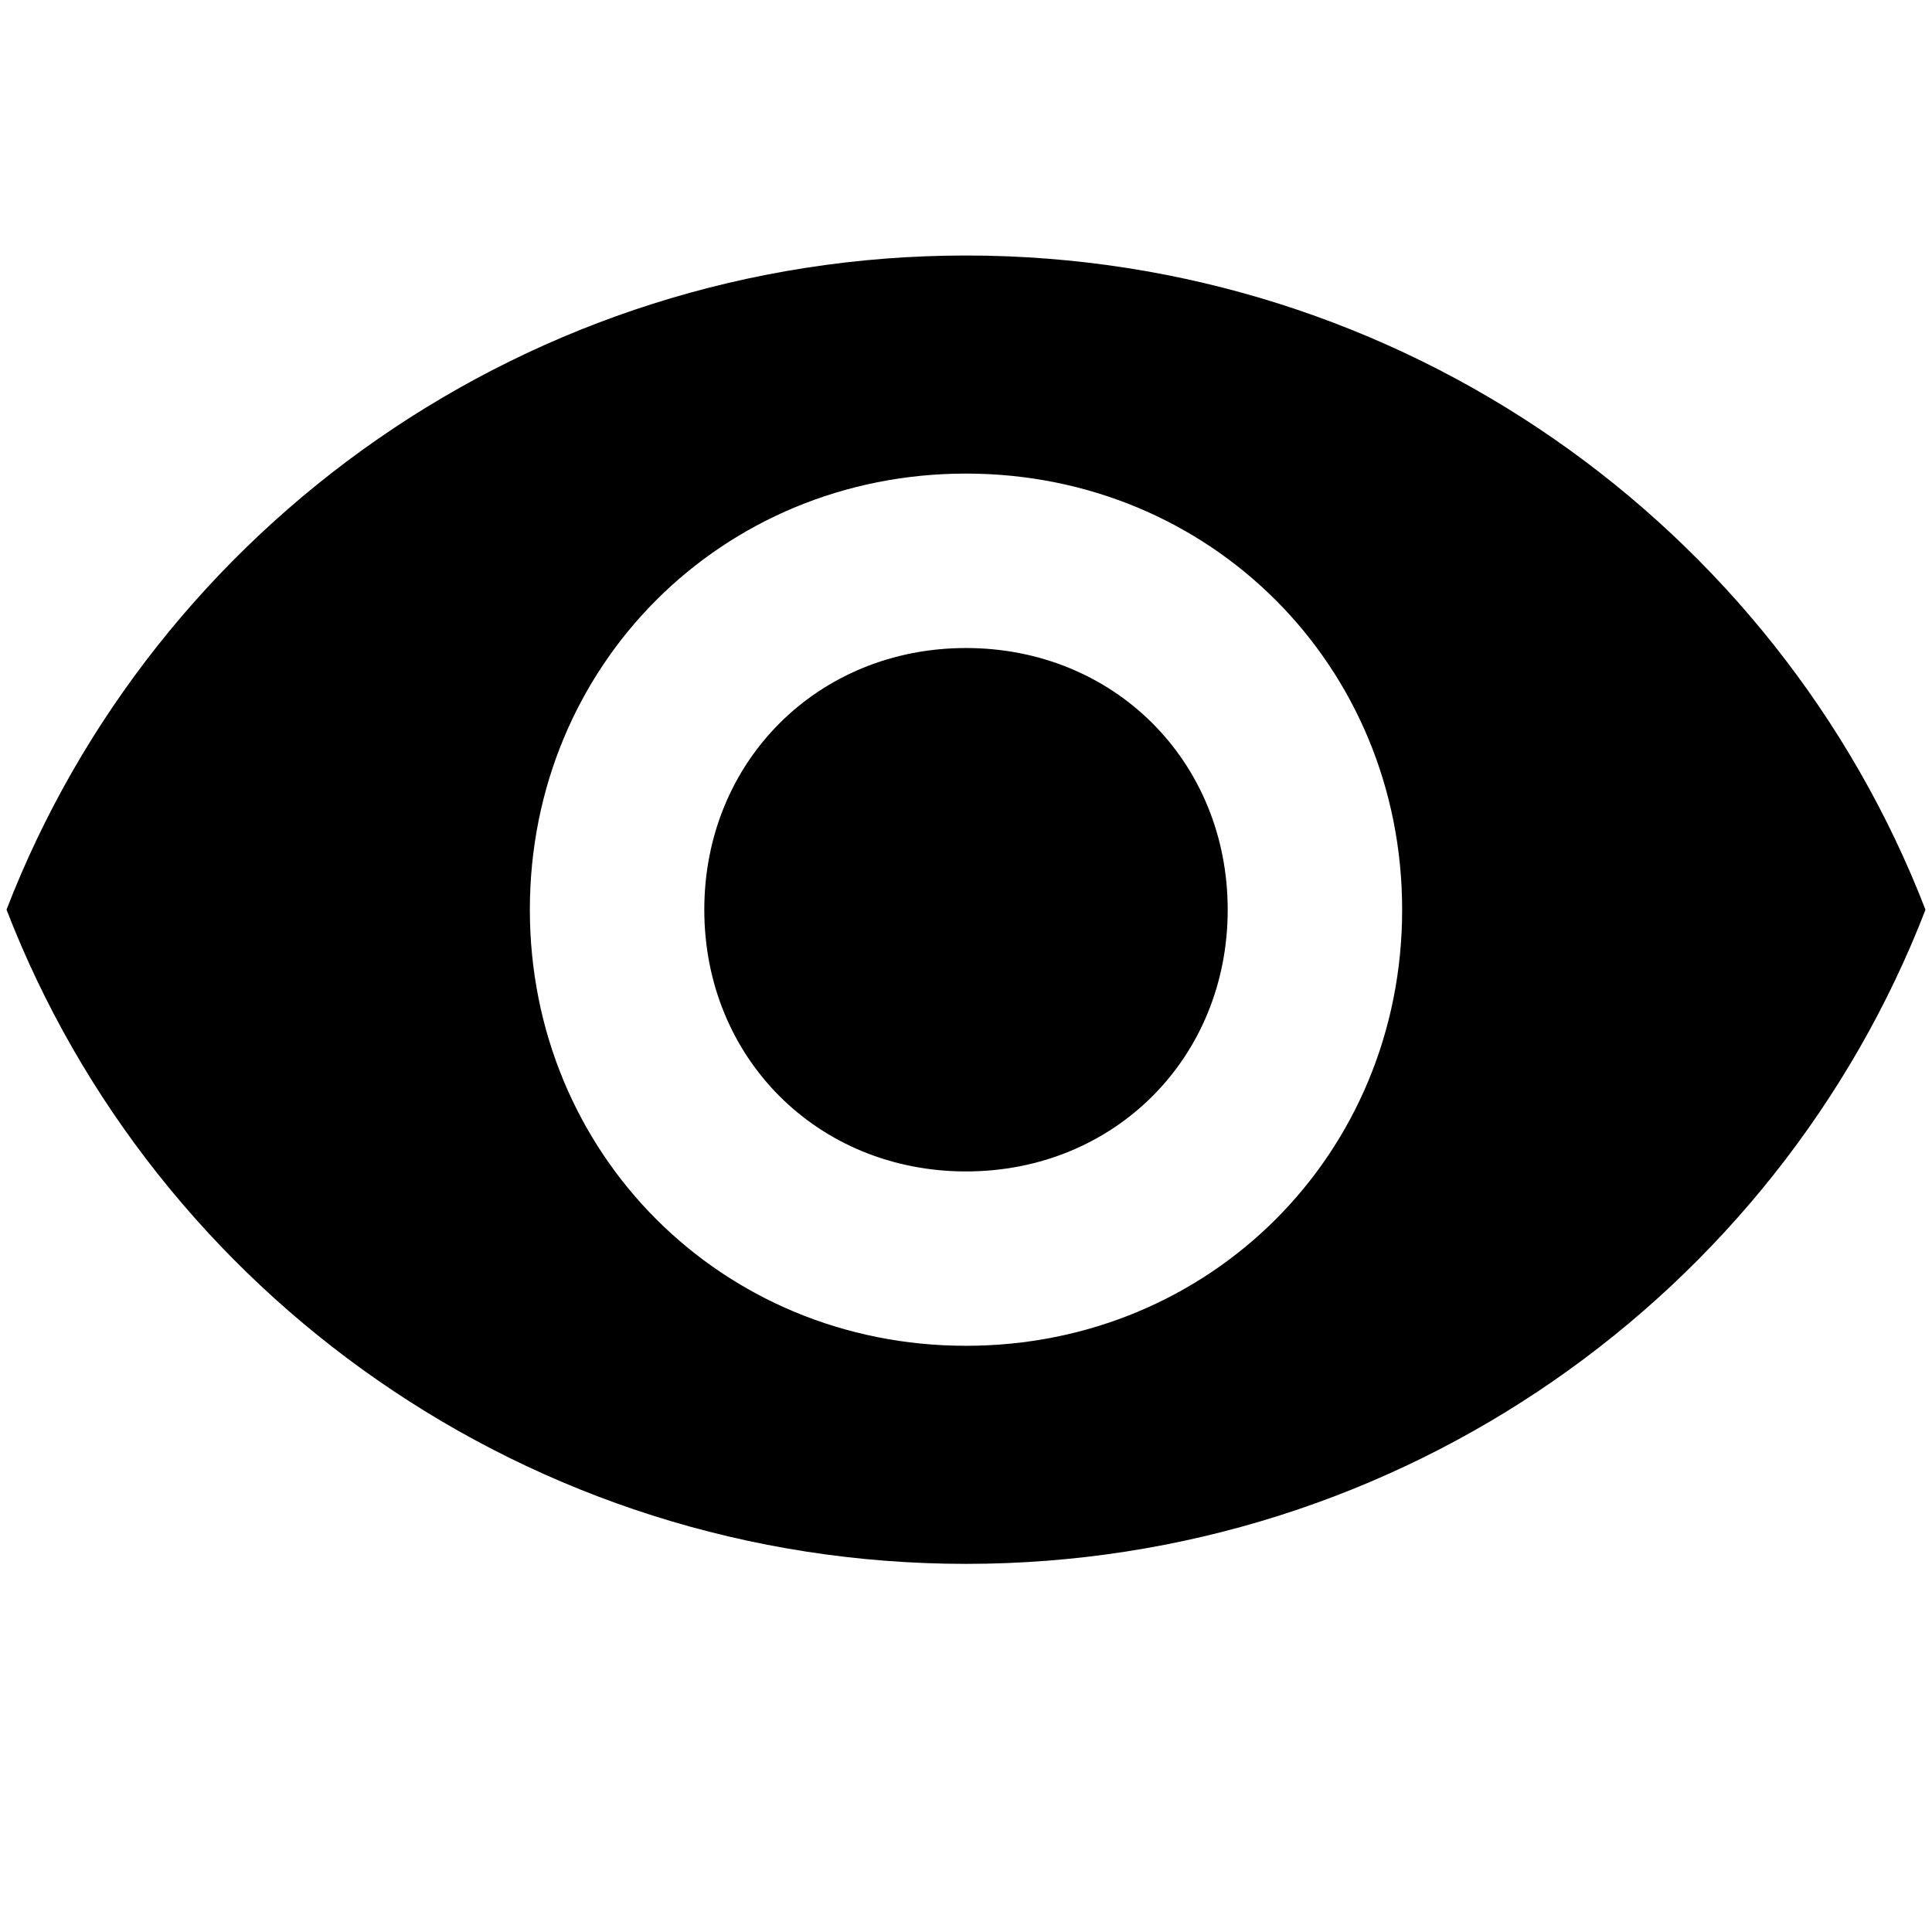
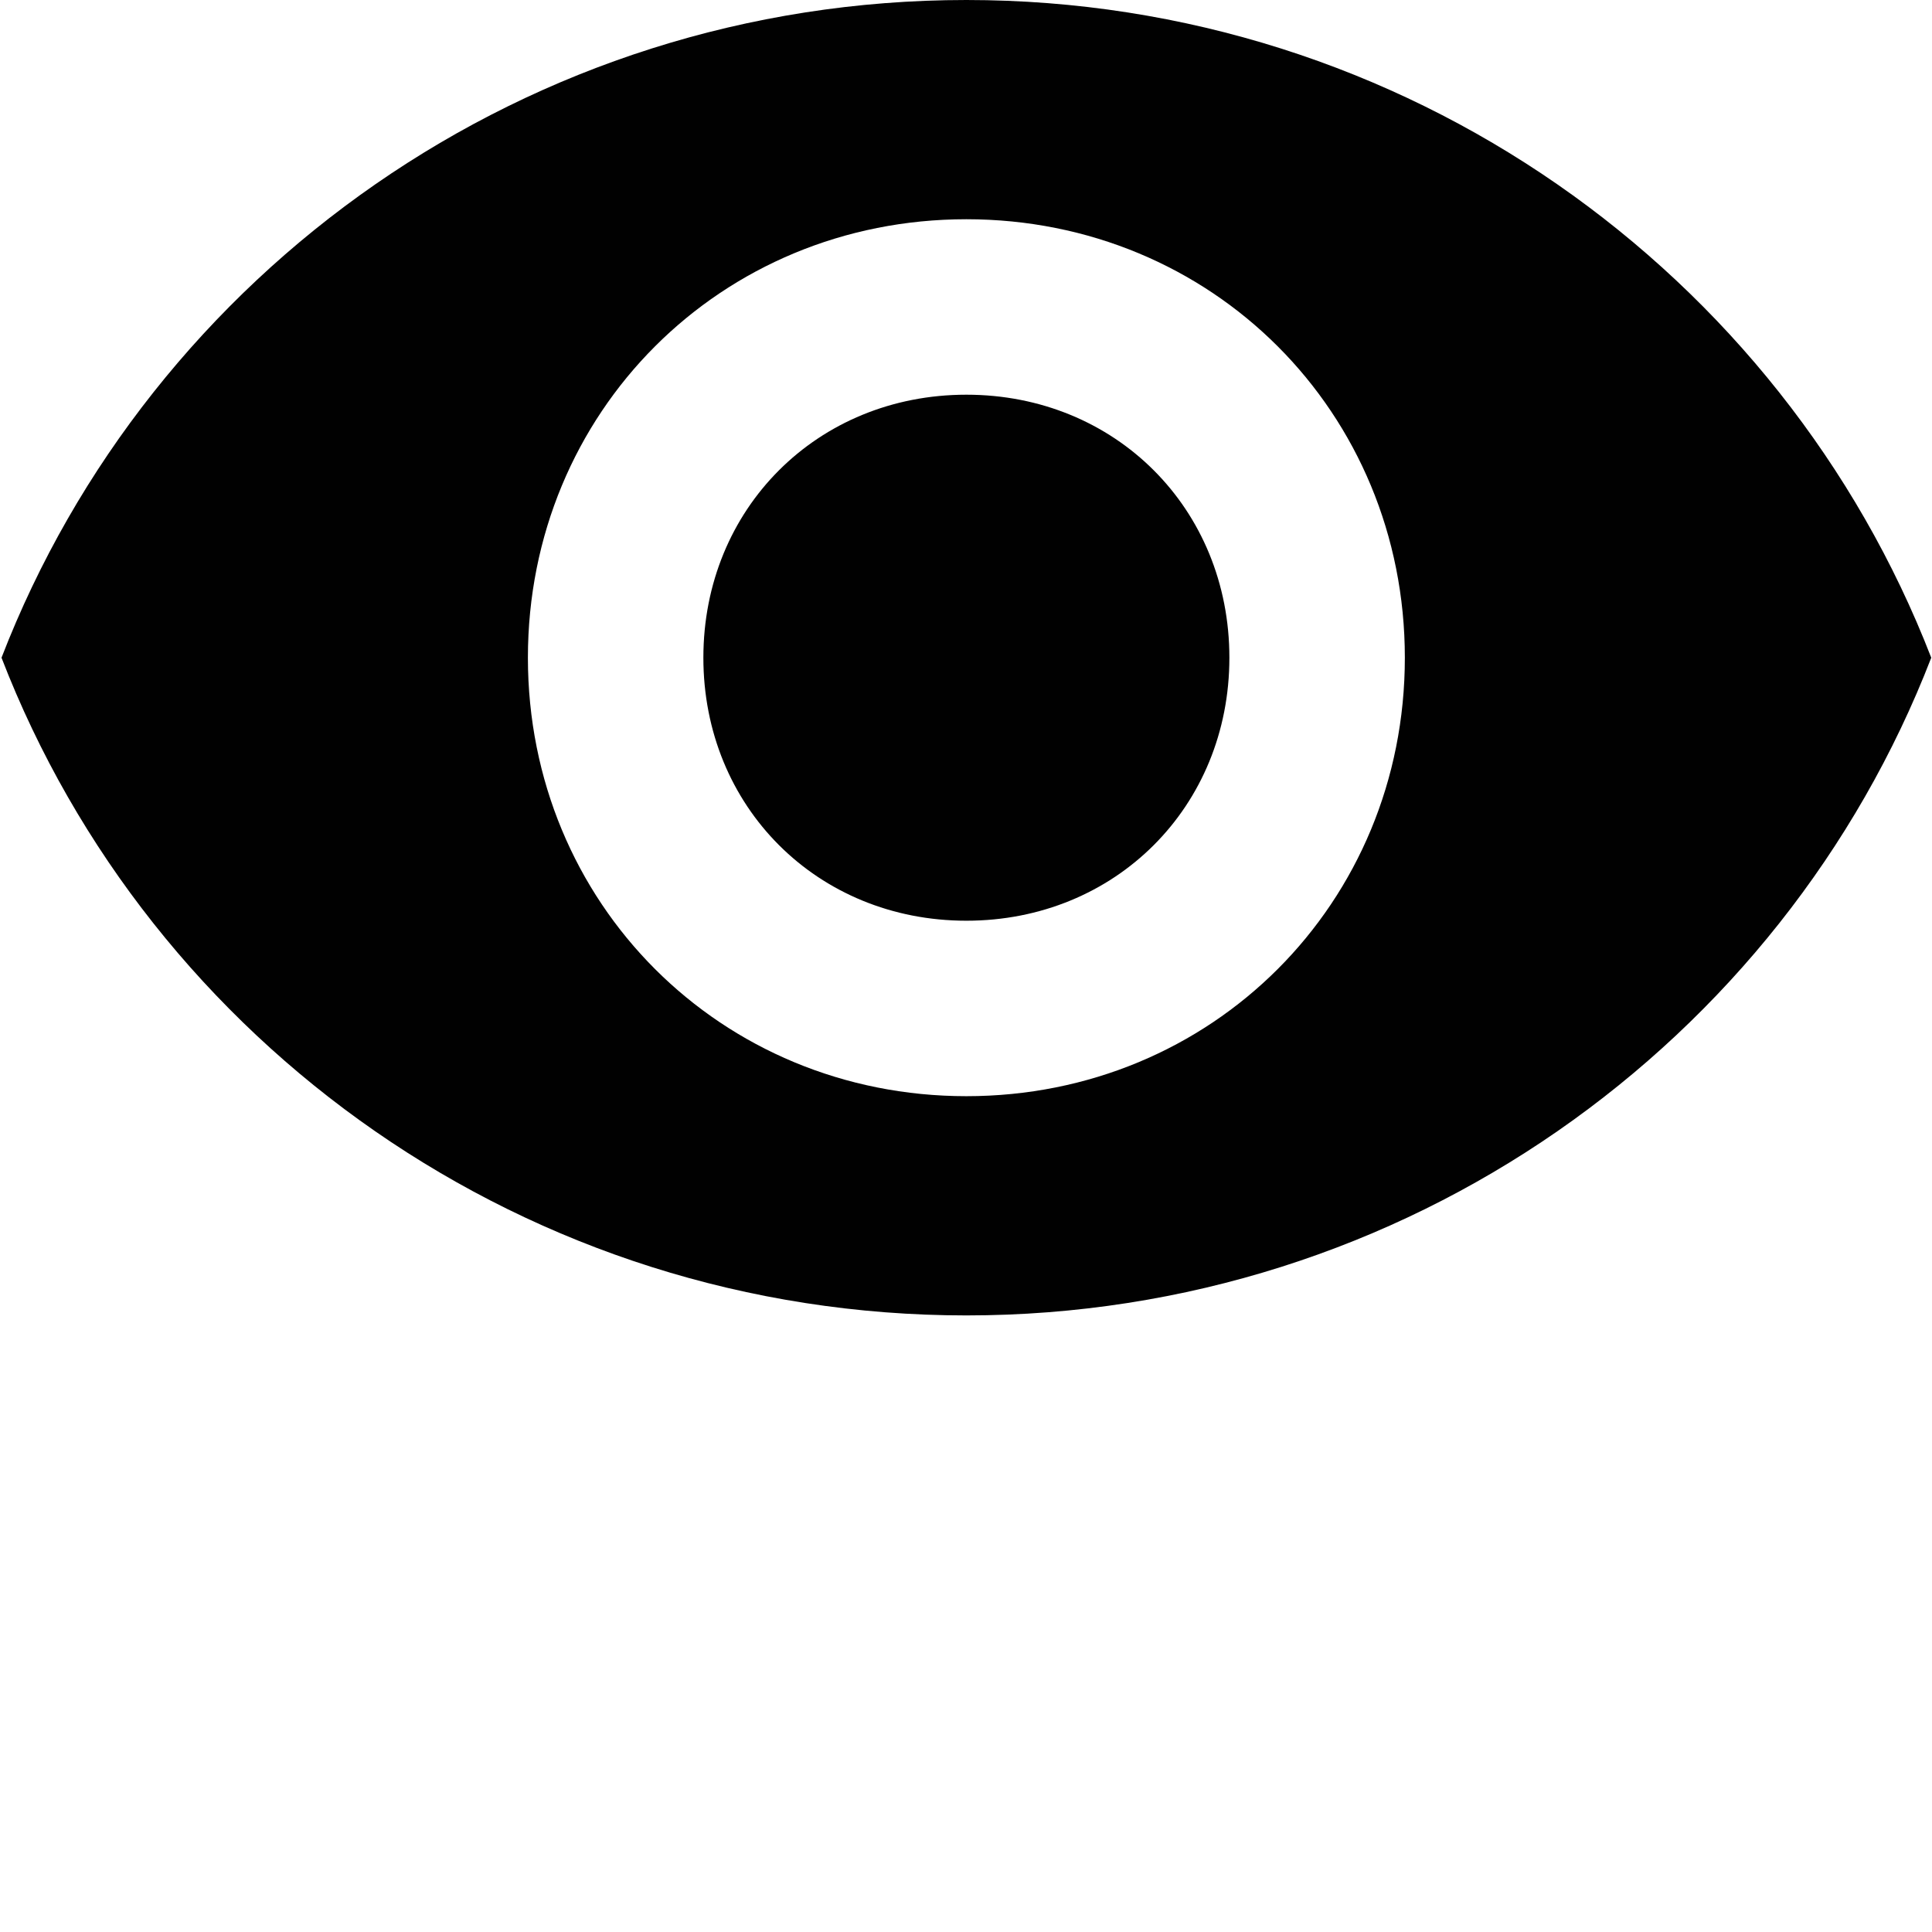
- <svg xmlns="http://www.w3.org/2000/svg" version="1.1" id="Layer_1" x="0px" y="0px" viewBox="0 0 24 24" enable-background="new 0 0 24 24" xml:space="preserve">
+ <svg xmlns="http://www.w3.org/2000/svg" version="1.1" id="Layer_1" x="0px" y="0px" viewBox="0 0 512 512" enable-background="new 0 0 512 512" xml:space="preserve">
  <g id="visibility_1_">
-     <path d="M12,3.174c-5.418,0-10.077,3.359-11.919,8.126C1.923,16.068,6.582,19.427,12,19.427s10.077-3.359,11.919-8.126   C22.077,6.533,17.418,3.174,12,3.174z M12,16.718c-3.034,0-5.418-2.384-5.418-5.418S8.966,5.883,12,5.883s5.418,2.384,5.418,5.418   S15.034,16.718,12,16.718z M12,8.05c-1.842,0-3.251,1.409-3.251,3.251s1.409,3.251,3.251,3.251s3.251-1.409,3.251-3.251   S13.842,8.05,12,8.05z" />
+     <path fill="#010101" d="M256.1,0C139.9,0,39.9,72.1,0.4,174.3c39.5,102.3,139.4,174.3,255.7,174.3s216.2-72.1,255.7-174.3   C472.2,72.1,372.3,0,256.1,0z M256.1,290.5c-65.1,0-116.2-51.1-116.2-116.2S191,58.1,256.1,58.1s116.2,51.1,116.2,116.2   S321.2,290.5,256.1,290.5z M256.1,104.6c-39.5,0-69.7,30.2-69.7,69.7s30.2,69.7,69.7,69.7s69.7-30.2,69.7-69.7   S295.6,104.6,256.1,104.6z" />
  </g>
</svg>
